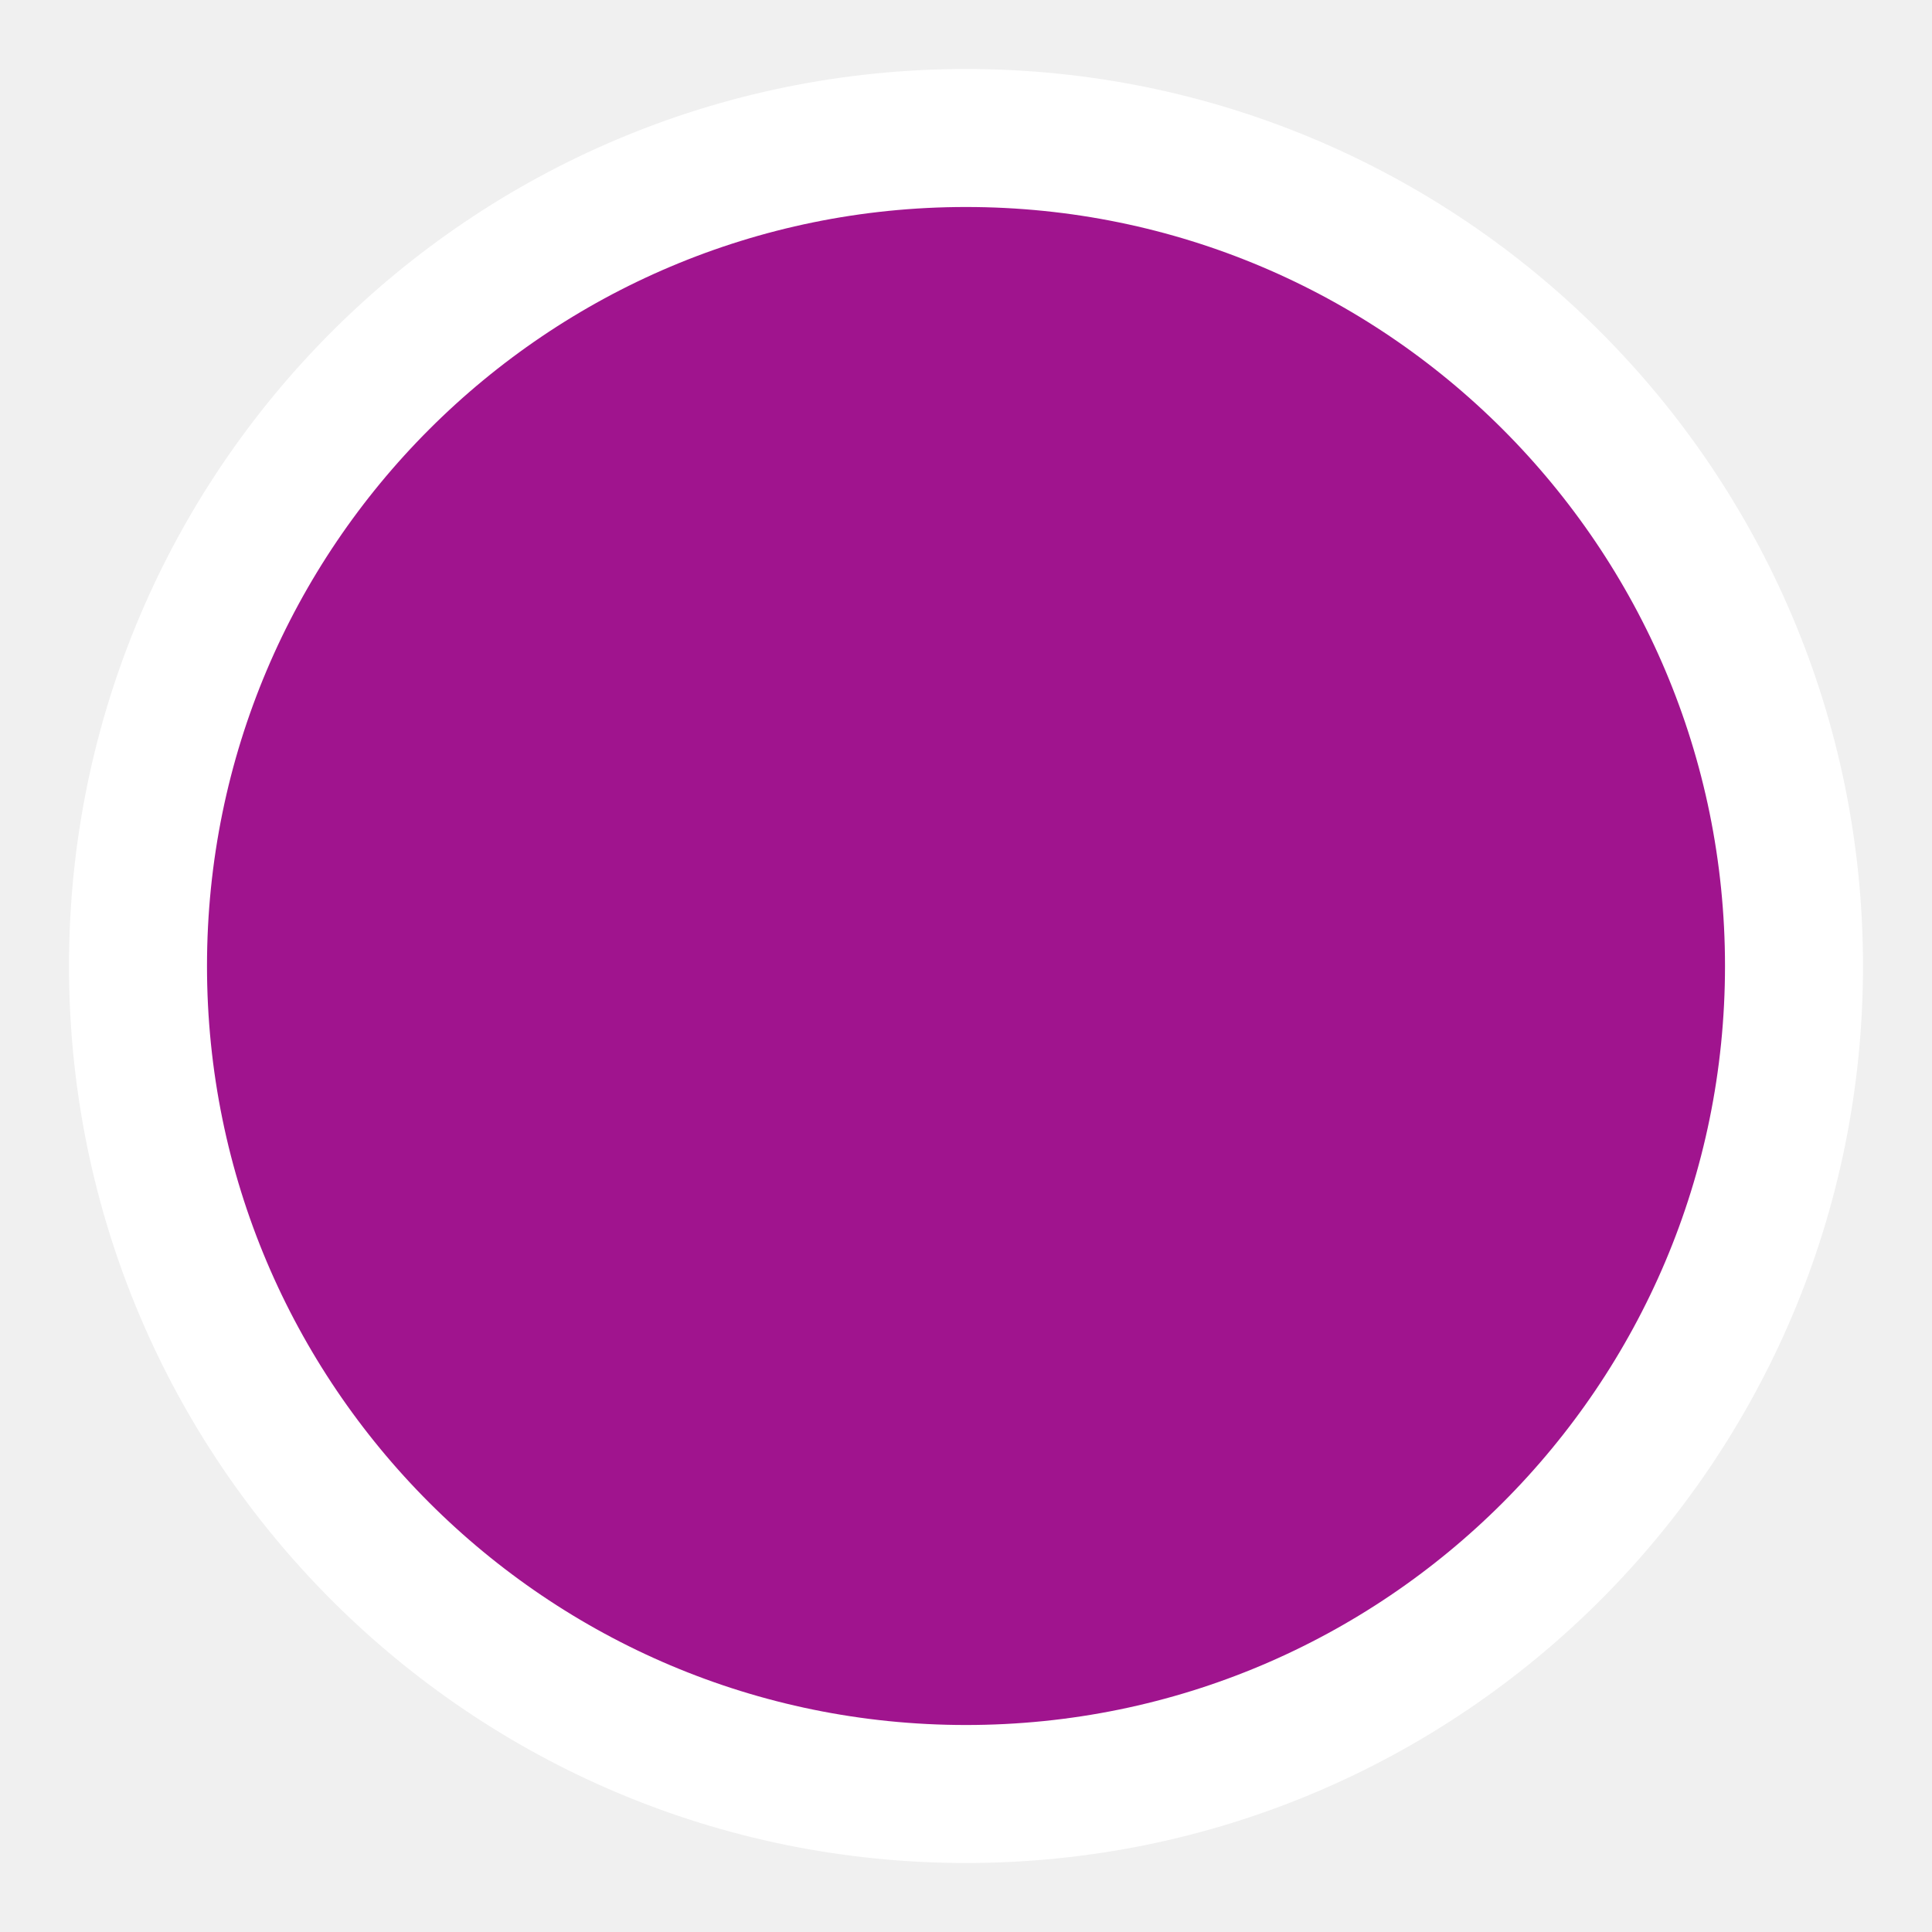
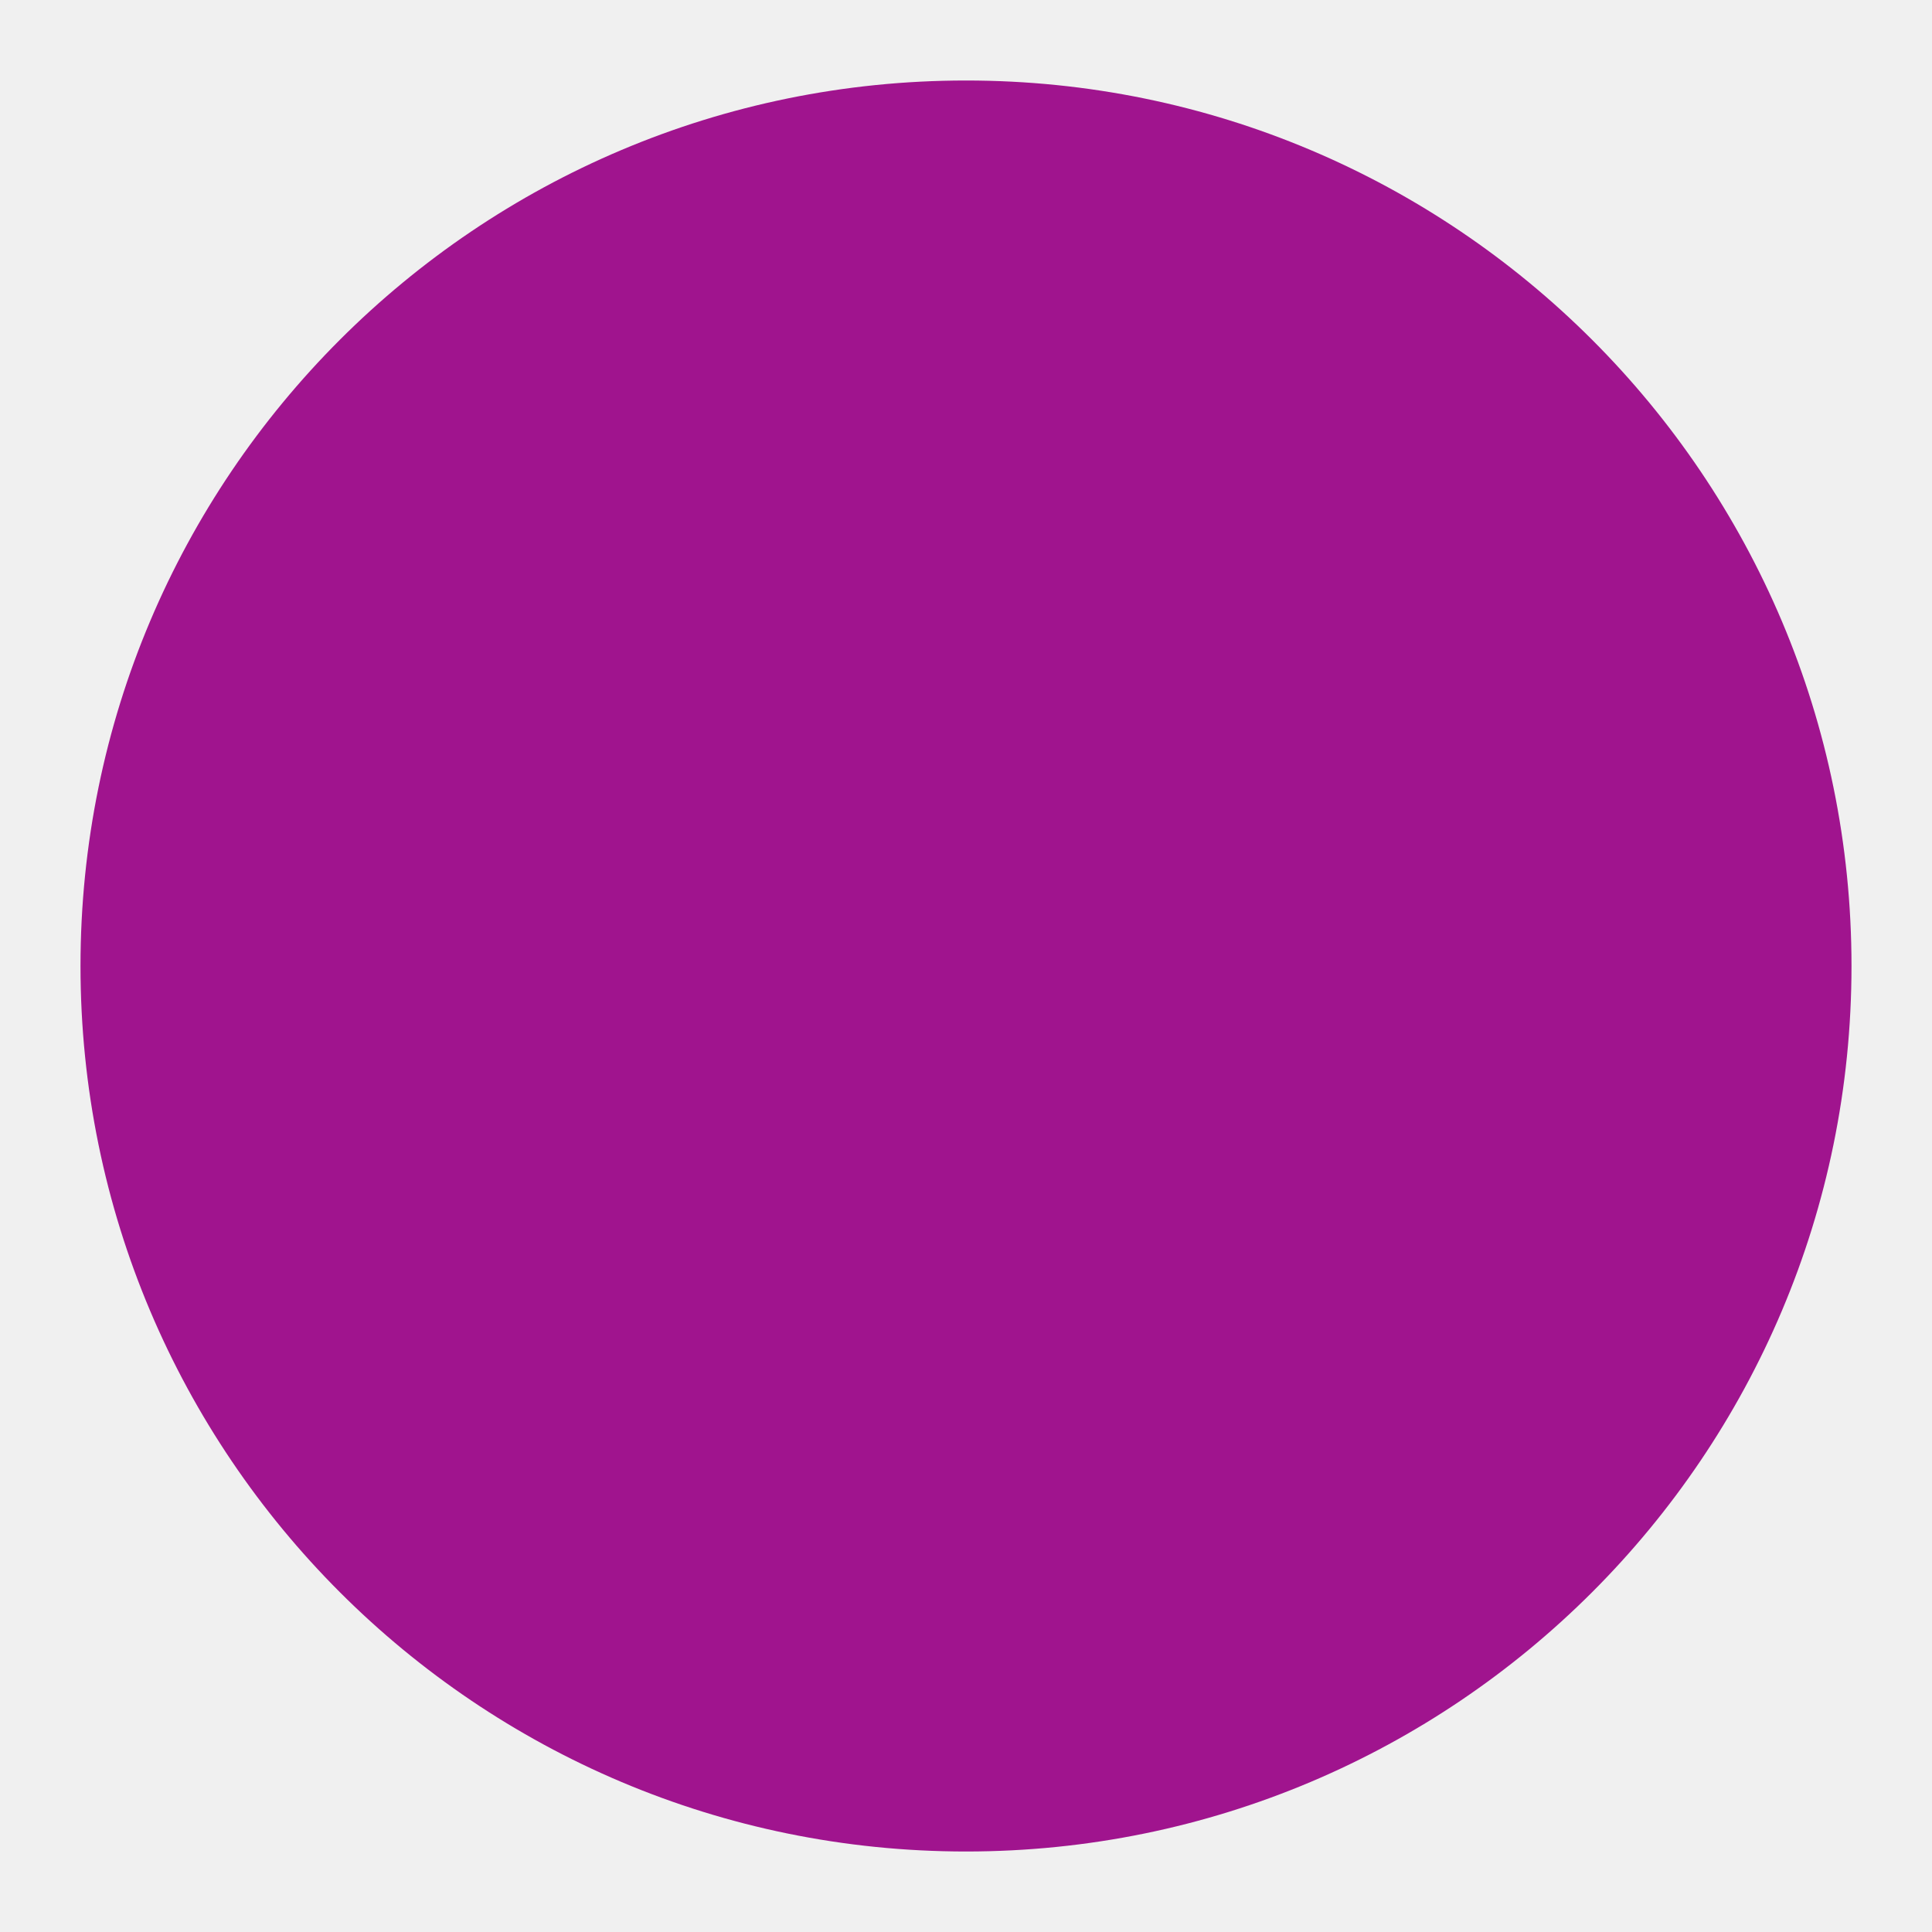
- <svg xmlns="http://www.w3.org/2000/svg" width="14" height="14" viewBox="0 0 14 14" fill="none">
-   <path d="M7 13C10.314 13 13 10.314 13 7C13 3.686 10.314 1 7 1C3.686 1 1 3.686 1 7C1 10.314 3.686 13 7 13Z" fill="#A0148E" stroke="white" />
+ <svg xmlns="http://www.w3.org/2000/svg" width="12" height="12" viewBox="0 0 12 12" fill="none">
+   <path d="M11.5 6C11.5 9.038 9.038 11.5 6 11.5C2.962 11.5 0.5 9.038 0.5 6C0.5 2.962 2.962 0.5 6 0.5C9.038 0.5 11.5 2.962 11.5 6Z" fill="#A0148E" />
</svg>
